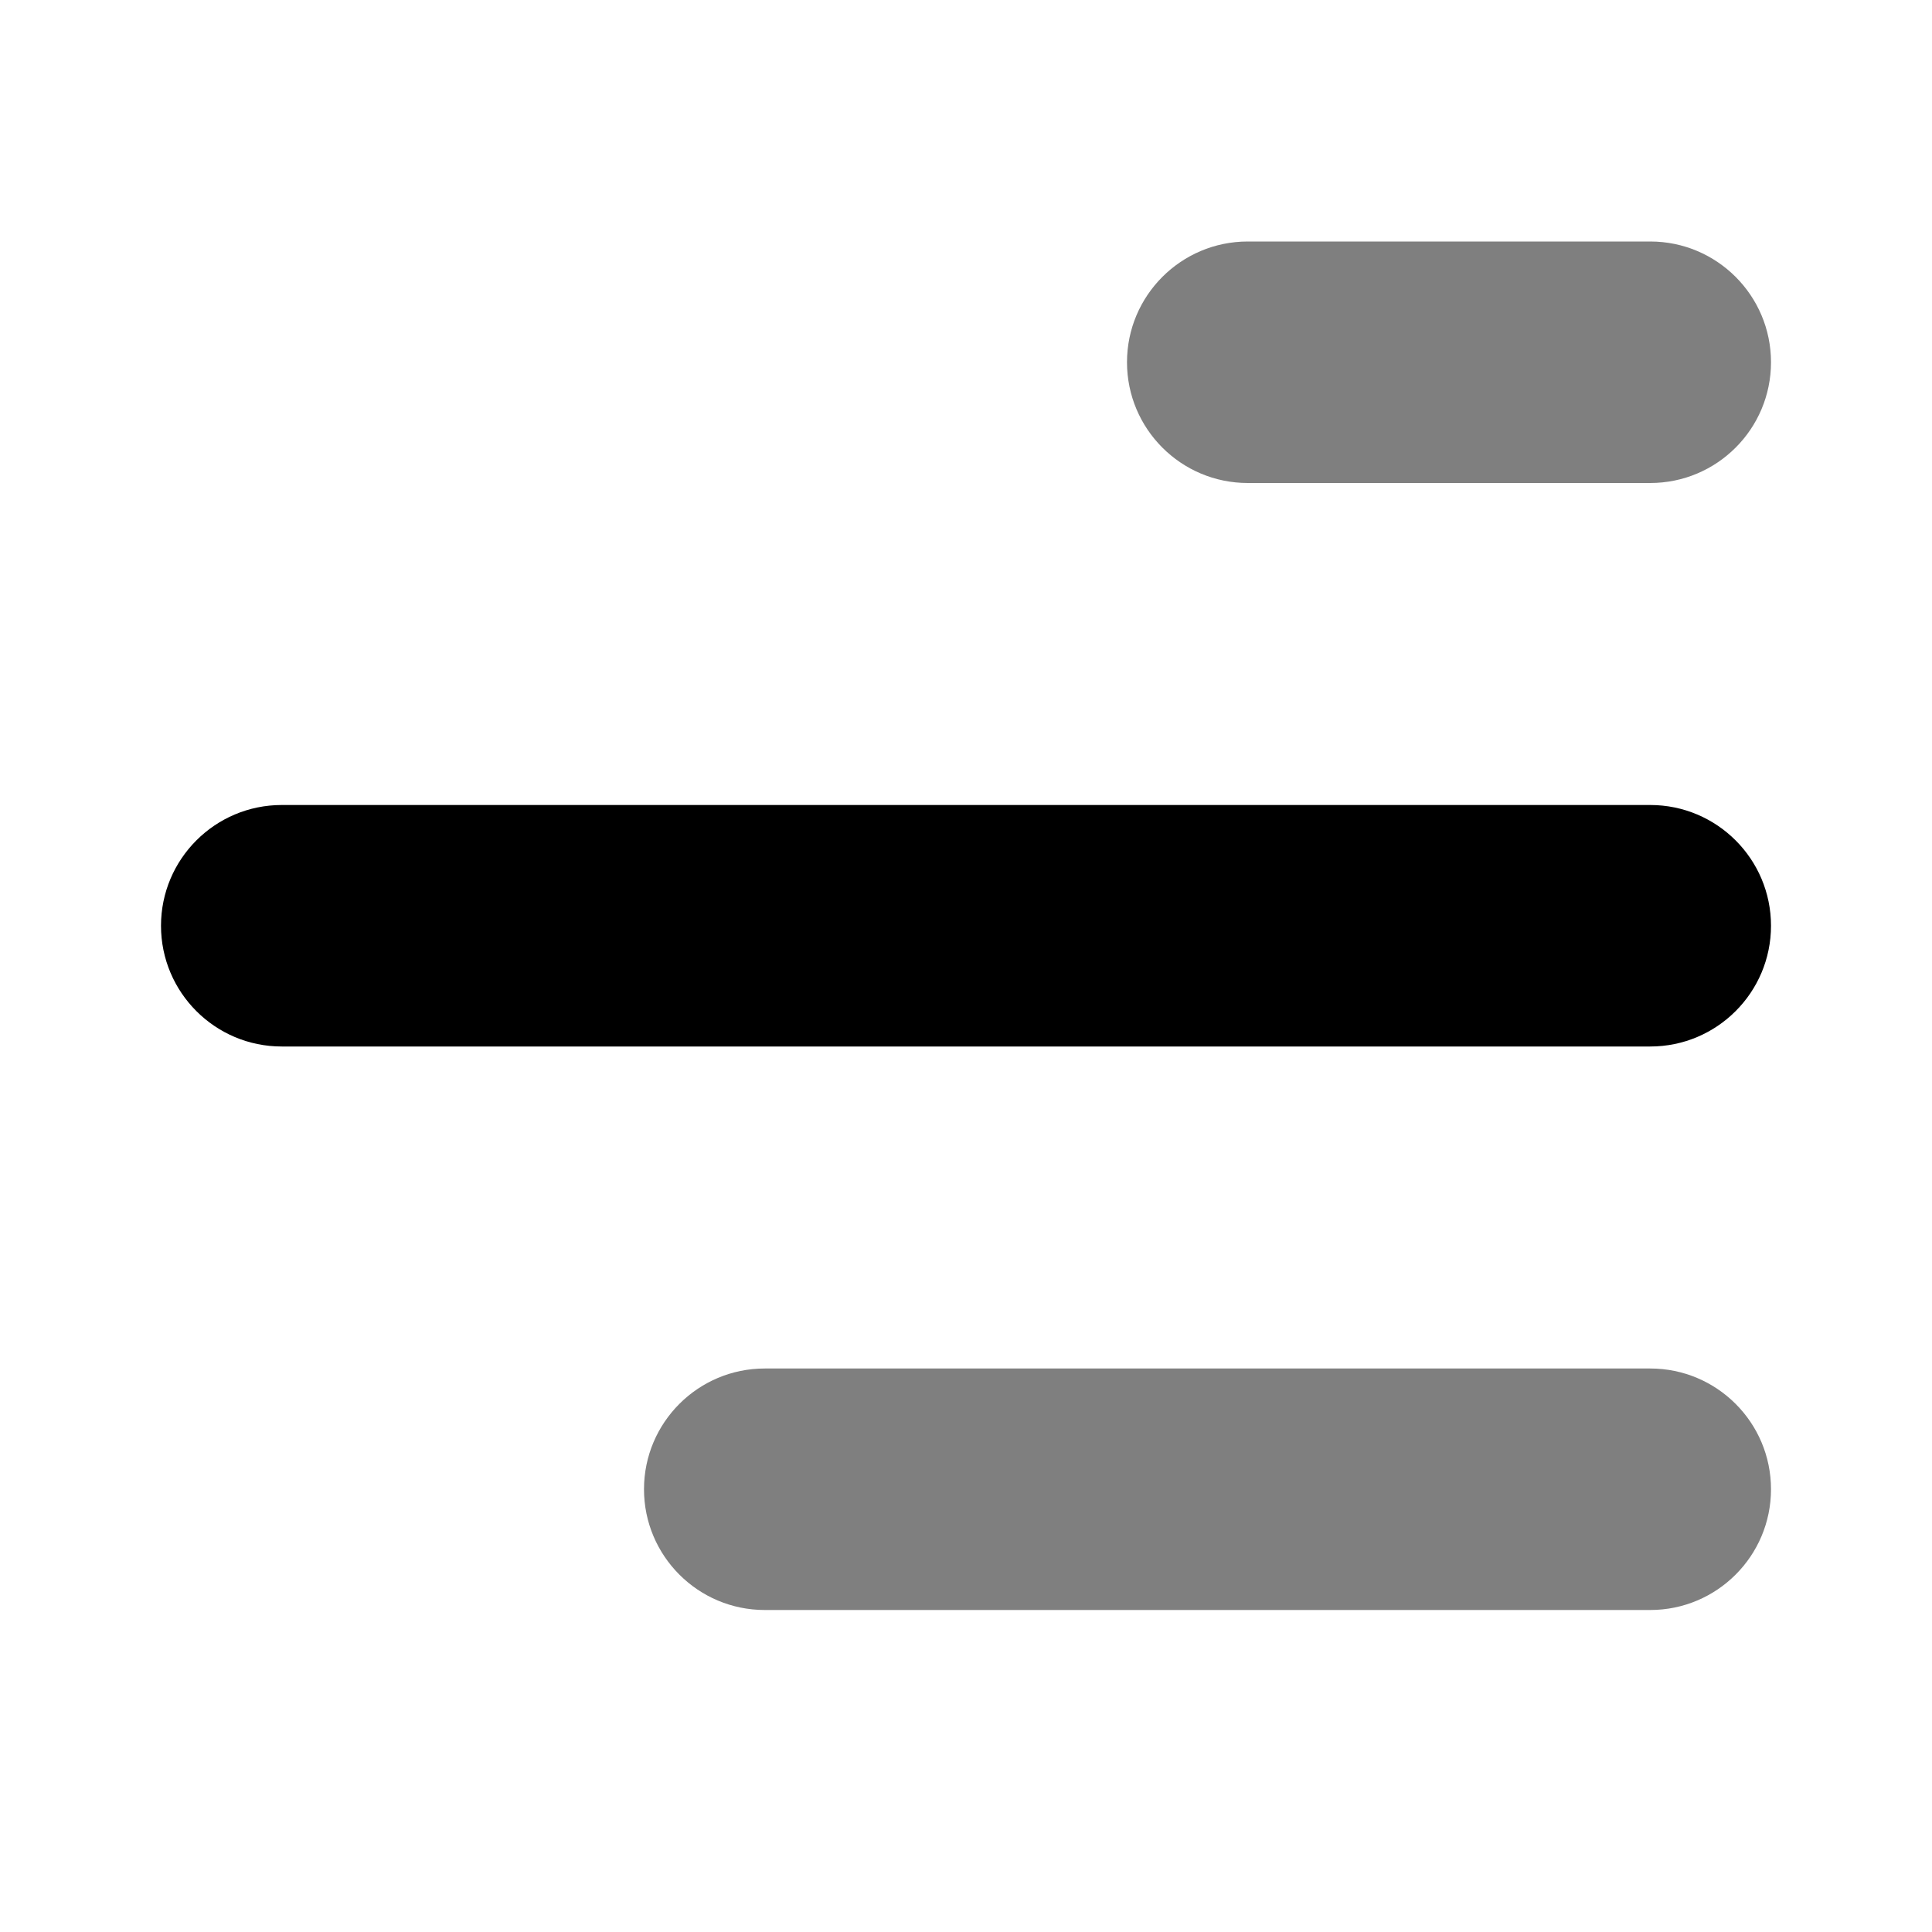
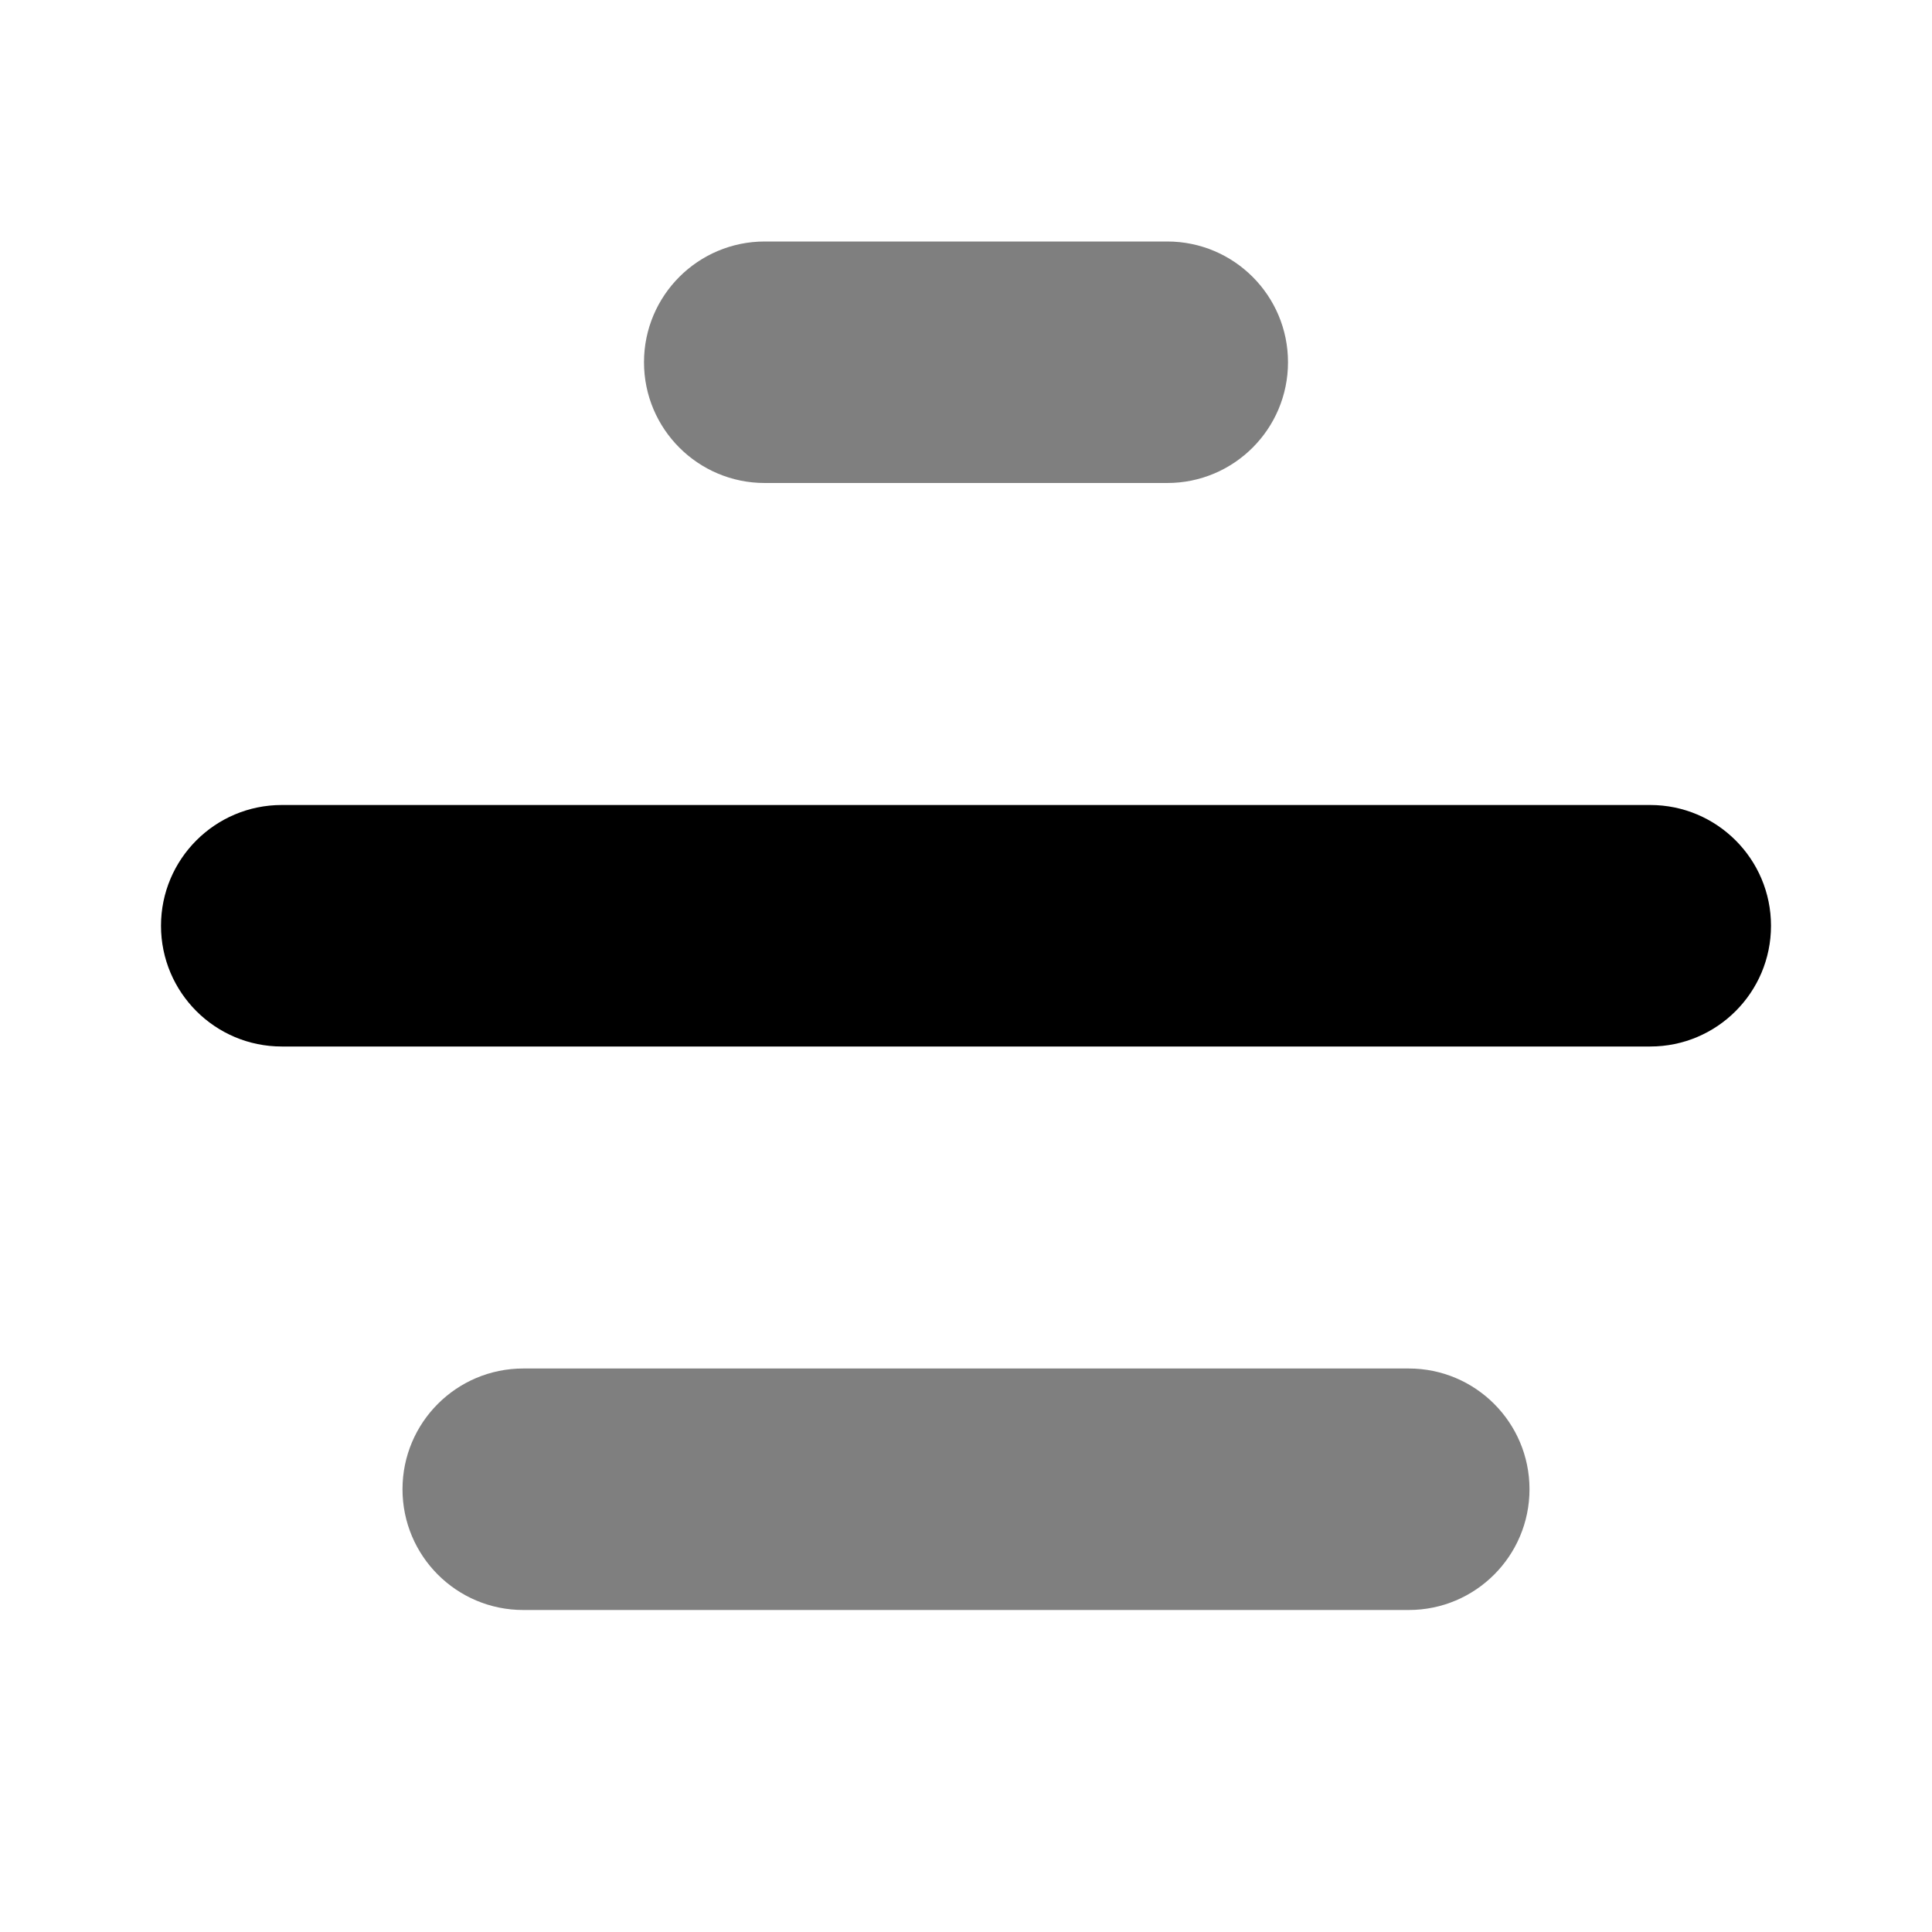
<svg xmlns="http://www.w3.org/2000/svg" width="24px" height="24px" viewBox="0 0 24 24" version="1.1">
  <defs />
  <g id="Stockholm-icons-/-Text-/-Text-width" stroke="none" stroke-width="1" fill="none" fill-rule="evenodd">
-     <rect id="bound" x="0" y="0" width="24" height="24" />
-     <path d="M2 11.5C2 12.328 2.672 13 3.5 13H20.5C21.328 13 22 12.328 22 11.5V11.5C22 10.672 21.328 10 20.5 10H3.5C2.672 10 2 10.672 2 11.5V11.5Z" fill="black" />
-     <path opacity="0.5" fill-rule="evenodd" clip-rule="evenodd" d="M9.5 20C8.672 20 8 19.328 8 18.5C8 17.672 8.672 17 9.5 17H20.5C21.328 17 22 17.672 22 18.5C22 19.328 21.328 20 20.5 20H9.5ZM15.5 6C14.672 6 14 5.328 14 4.5C14 3.672 14.672 3 15.5 3H20.5C21.328 3 22 3.672 22 4.5C22 5.328 21.328 6 20.5 6H15.5Z" fill="black" />
+     <path fill-rule="evenodd" clip-rule="evenodd" d="M22 11.5C22 12.328 21.328 13 20.5 13H3.5C2.672 13 2 12.328 2 11.5C2 10.672 2.672 10 3.5 10H20.5C21.328 10 22 10.672 22 11.5Z" fill="black" />
+     <rect opacity="0.5" x="5" y="17" width="14" height="3" rx="1.5" fill="black" />
+     <rect opacity="0.5" x="8" y="3" width="8" height="3" rx="1.5" fill="black" />
  </g>
</svg>
